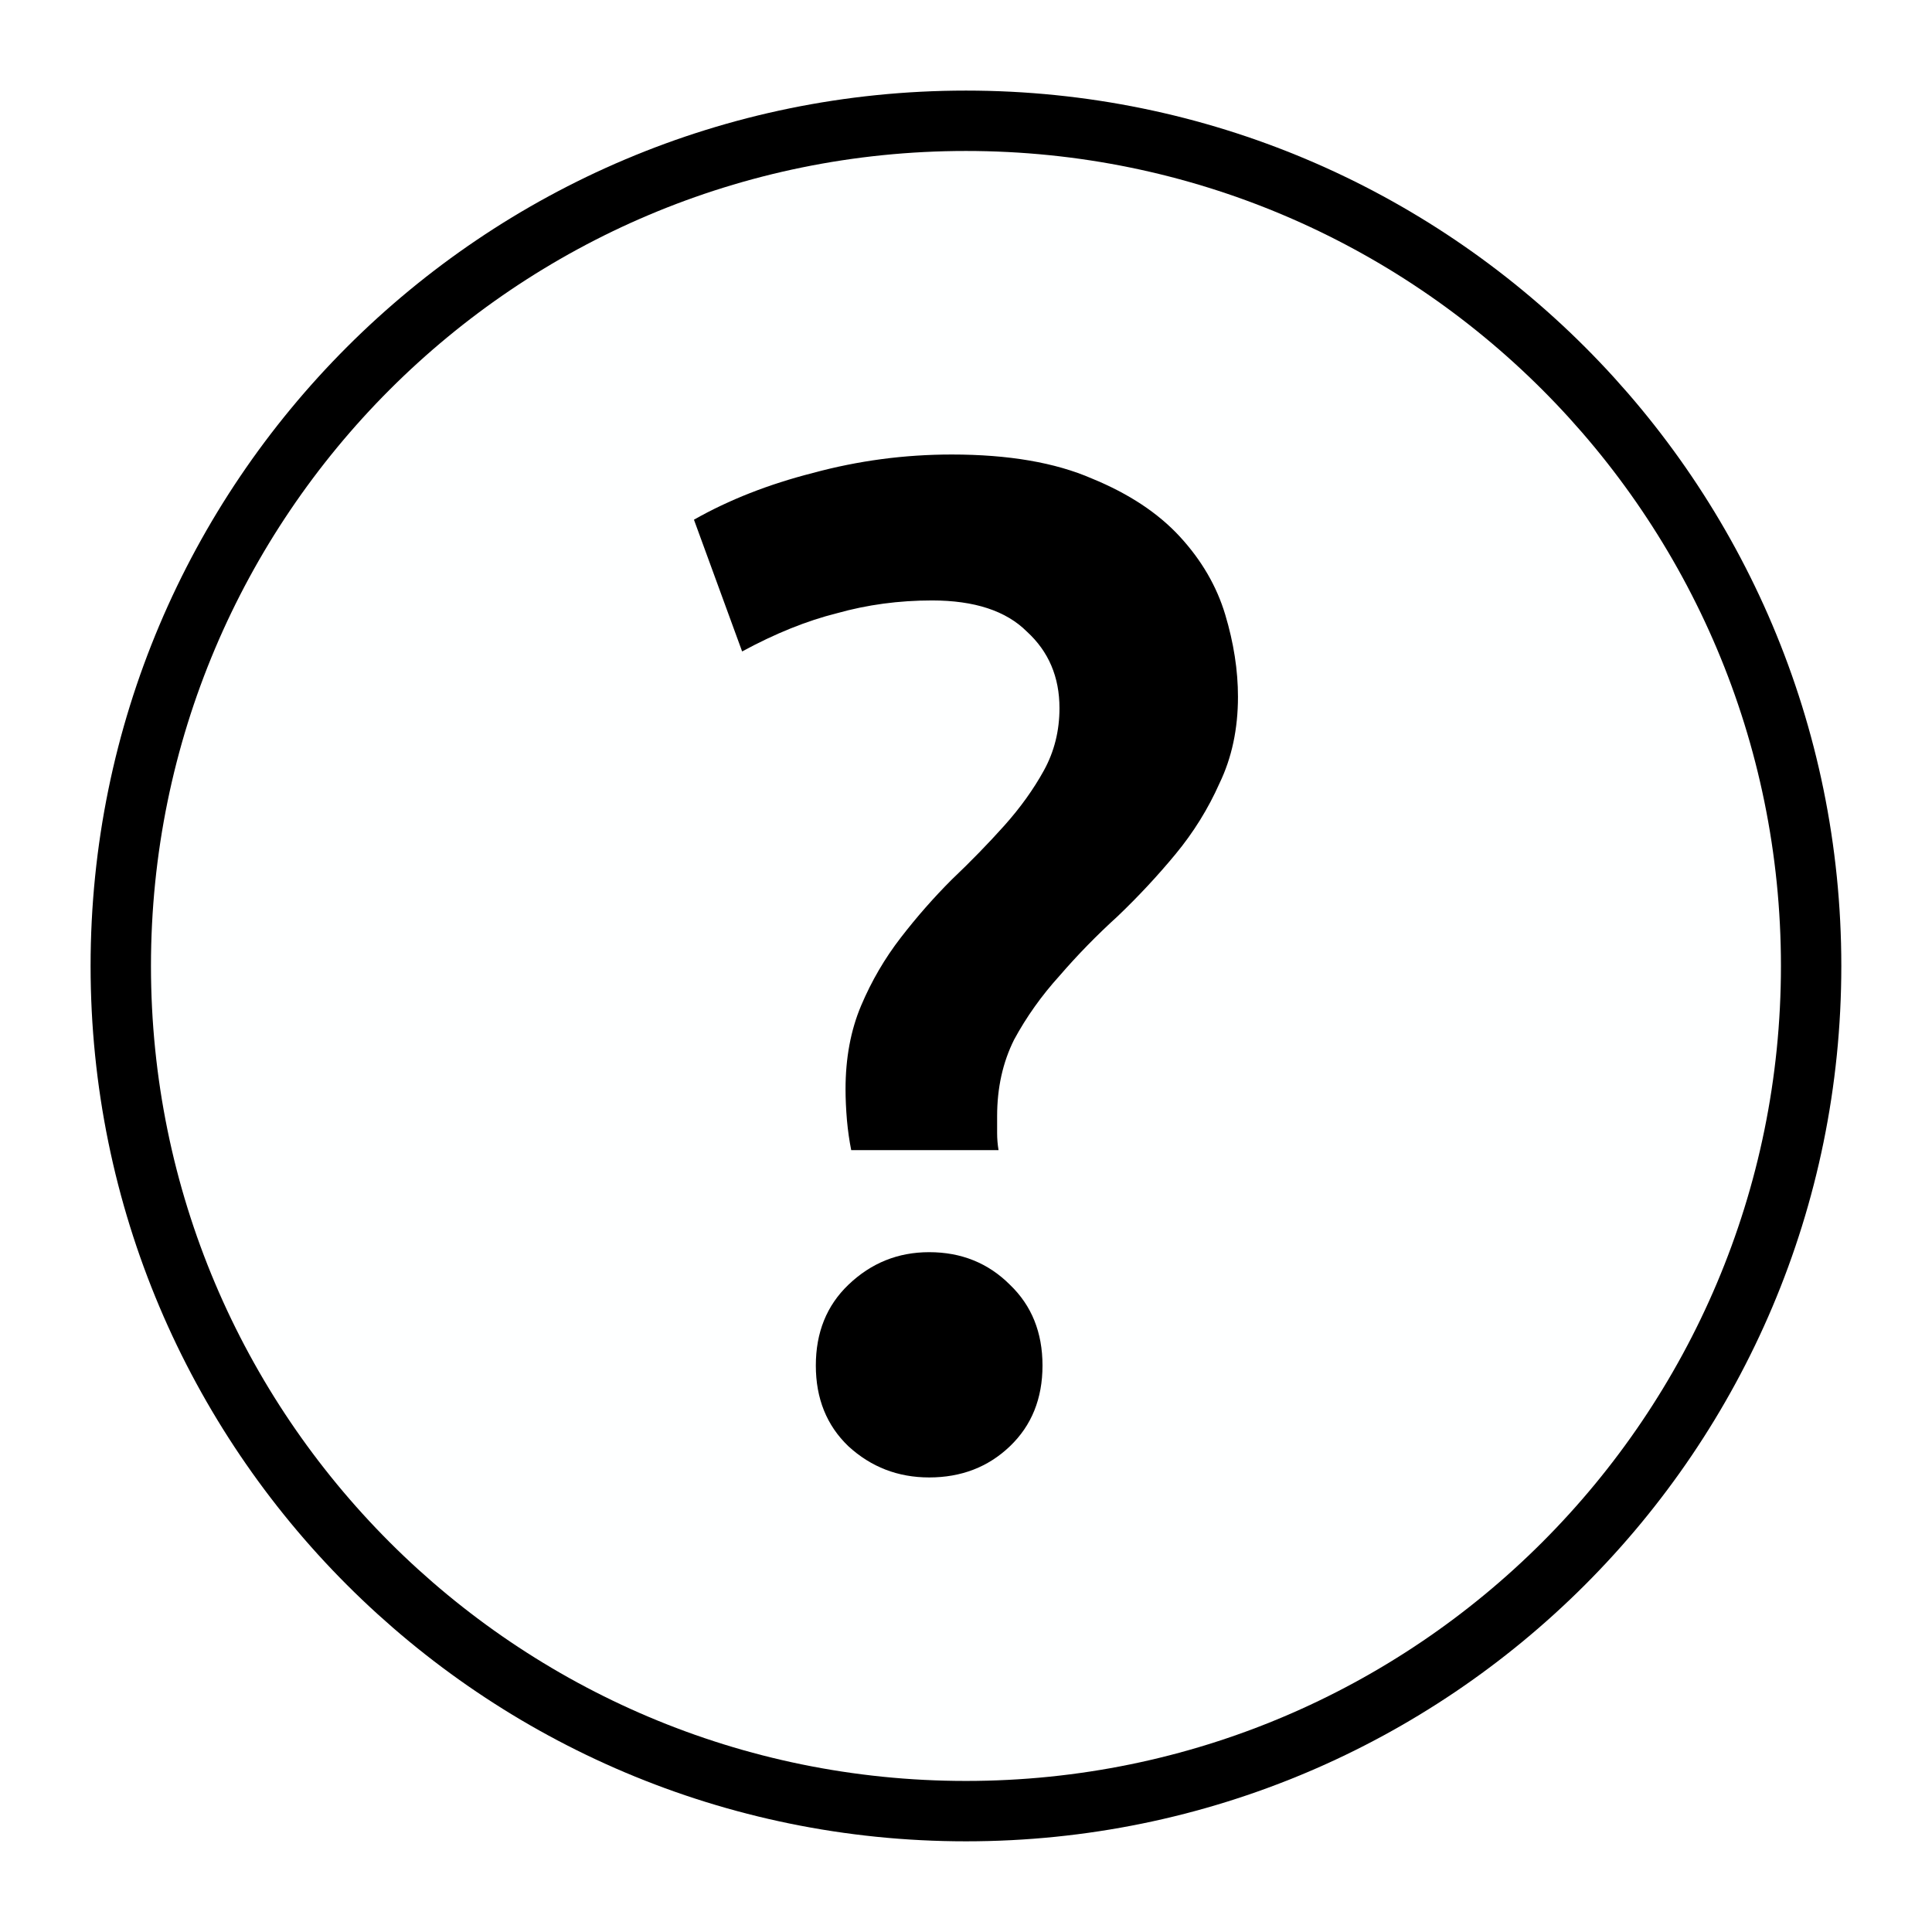
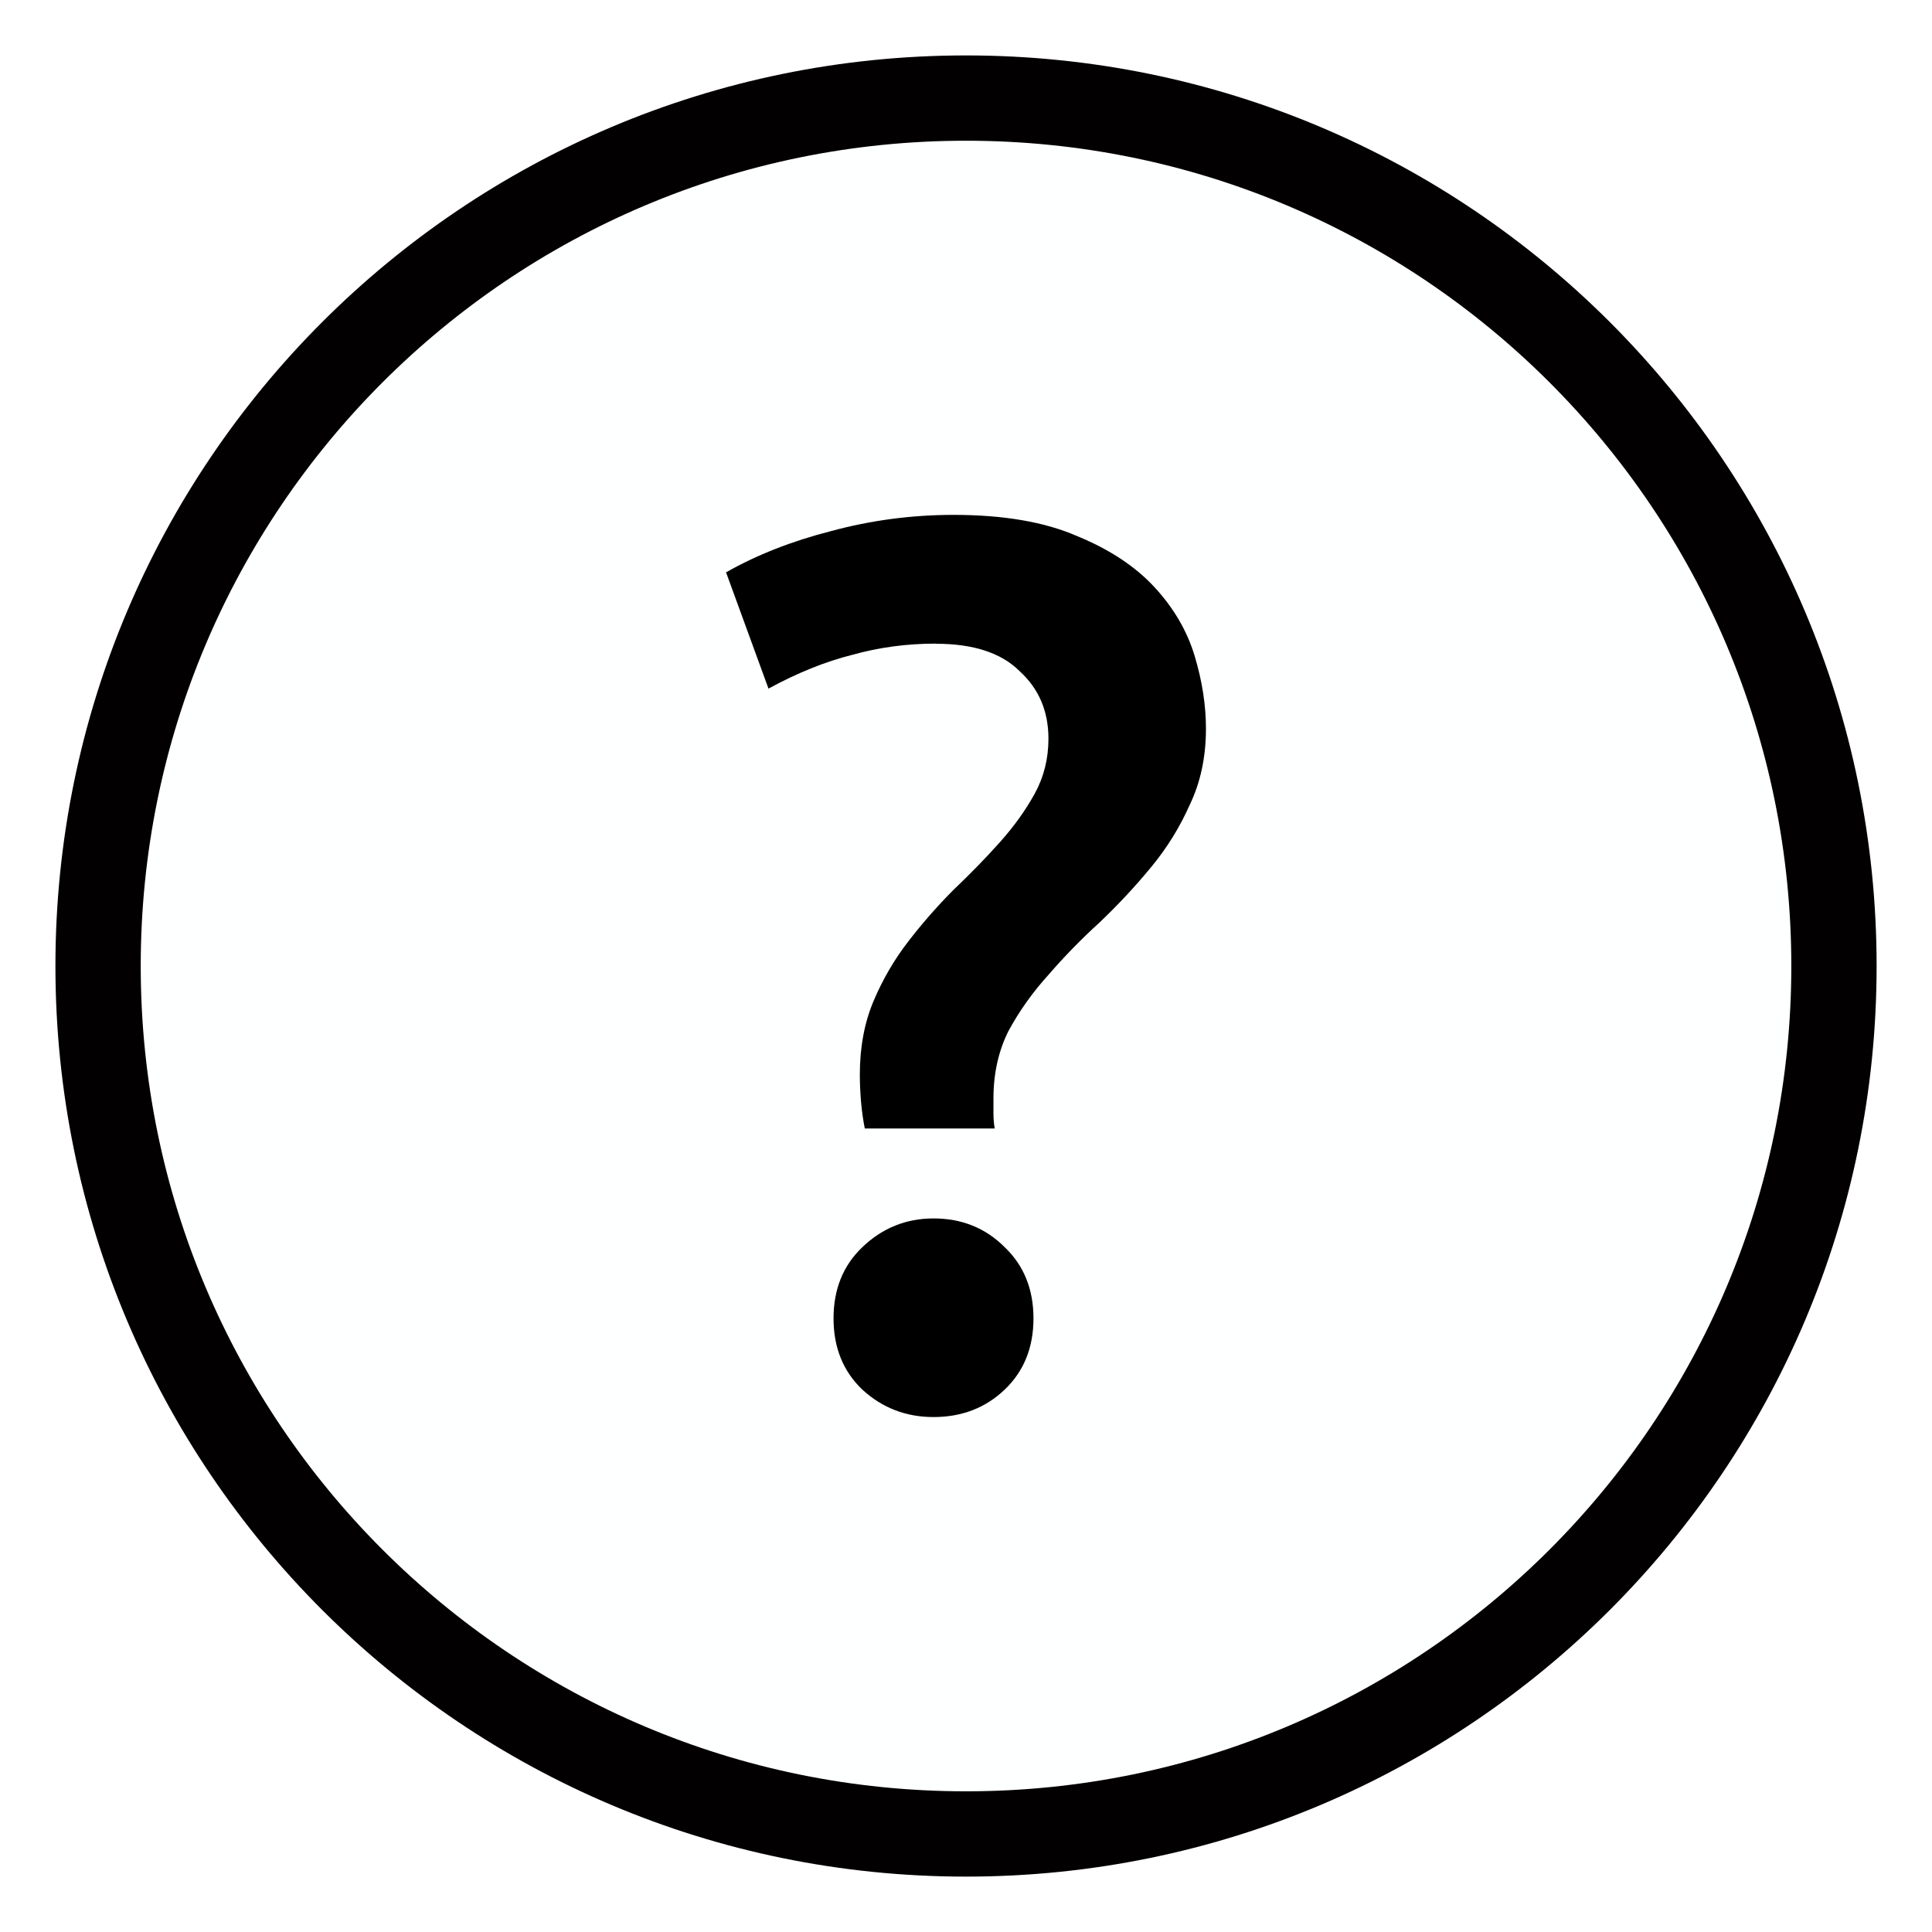
- <svg xmlns="http://www.w3.org/2000/svg" width="80" height="80" viewBox="0 0 21.167 21.167" version="1.1" id="svg5" xml:space="preserve">
+ <svg xmlns="http://www.w3.org/2000/svg" width="100" height="100" viewBox="0 0 26.458 26.458" version="1.1" id="svg5" xml:space="preserve">
  <defs id="defs2">
    <rect x="-51.774" y="-7.395" width="55.526" height="60.069" id="rect1" />
+     <linearGradient id="gradient0" gradientTransform="matrix(0,-0.02929688,0.02929688,0,44,469)" spreadMethod="pad" x2="819.2" x1="-819.2" gradientUnits="userSpaceOnUse">
+       <stop id="stop4281" stop-color="#383838" offset="0" />
+       <stop id="stop4283" stop-color="#585858" offset="1" />
+     </linearGradient>
+     <linearGradient id="gradient1" gradientTransform="matrix(0,-0.02929688,0.02929688,0,104,469)" spreadMethod="pad" x2="819.2" x1="-819.2" gradientUnits="userSpaceOnUse">
+       <stop id="stop4286" stop-color="#383838" offset="0" />
+       <stop id="stop4288" stop-color="#585858" offset="1" />
+     </linearGradient>
+     <linearGradient id="gradient2" gradientTransform="matrix(0,-0.02929688,0.02929688,0,164,469)" spreadMethod="pad" x2="819.2" x1="-819.2" gradientUnits="userSpaceOnUse">
+       <stop id="stop4291" stop-color="#383838" offset="0" />
+       <stop id="stop4293" stop-color="#585858" offset="1" />
+     </linearGradient>
+     <linearGradient id="gradient3" gradientTransform="matrix(0,-0.02929688,0.02929688,0,224,469)" spreadMethod="pad" x2="819.2" x1="-819.2" gradientUnits="userSpaceOnUse">
+       <stop id="stop4296" stop-color="#383838" offset="0" />
+       <stop id="stop4298" stop-color="#585858" offset="1" />
+     </linearGradient>
+     <linearGradient id="gradient4" gradientTransform="matrix(0,-0.02929688,0.02929688,0,284,469)" spreadMethod="pad" x2="819.2" x1="-819.2" gradientUnits="userSpaceOnUse">
+       <stop id="stop4301" stop-color="#383838" offset="0" />
+       <stop id="stop4303" stop-color="#585858" offset="1" />
+     </linearGradient>
+     <linearGradient id="gradient5" gradientTransform="matrix(0,-0.02929688,0.02929688,0,344,469)" spreadMethod="pad" x2="819.2" x1="-819.2" gradientUnits="userSpaceOnUse">
+       <stop id="stop4306" stop-color="#383838" offset="0" />
+       <stop id="stop4308" stop-color="#585858" offset="1" />
+     </linearGradient>
+     <linearGradient id="gradient6" gradientTransform="matrix(0,-0.02929688,0.02929688,0,44,409)" spreadMethod="pad" x2="819.2" x1="-819.2" gradientUnits="userSpaceOnUse">
+       <stop id="stop4311" stop-color="#383838" offset="0" />
+       <stop id="stop4313" stop-color="#585858" offset="1" />
+     </linearGradient>
+     <linearGradient id="gradient7" gradientTransform="matrix(0,-0.02929688,0.02929688,0,104,409)" spreadMethod="pad" x2="819.2" x1="-819.2" gradientUnits="userSpaceOnUse">
+       <stop id="stop4316" stop-color="#383838" offset="0" />
+       <stop id="stop4318" stop-color="#585858" offset="1" />
+     </linearGradient>
+     <linearGradient id="gradient8" gradientTransform="matrix(0,-0.02929688,0.02929688,0,164,409)" spreadMethod="pad" x2="819.2" x1="-819.2" gradientUnits="userSpaceOnUse">
+       <stop id="stop4321" stop-color="#383838" offset="0" />
+       <stop id="stop4323" stop-color="#585858" offset="1" />
+     </linearGradient>
+     <linearGradient id="gradient9" gradientTransform="matrix(0,-0.02929688,0.02929688,0,224,409)" spreadMethod="pad" x2="819.2" x1="-819.2" gradientUnits="userSpaceOnUse">
+       <stop id="stop4326" stop-color="#383838" offset="0" />
+       <stop id="stop4328" stop-color="#585858" offset="1" />
+     </linearGradient>
+     <linearGradient id="gradient10" gradientTransform="matrix(0,-0.02929688,0.02929688,0,284,409)" spreadMethod="pad" x2="819.2" x1="-819.2" gradientUnits="userSpaceOnUse">
+       <stop id="stop4331" stop-color="#383838" offset="0" />
+       <stop id="stop4333" stop-color="#585858" offset="1" />
+     </linearGradient>
+     <linearGradient id="gradient11" gradientTransform="matrix(0,-0.02929688,0.02929688,0,344,409)" spreadMethod="pad" x2="819.2" x1="-819.2" gradientUnits="userSpaceOnUse">
+       <stop id="stop4336" stop-color="#383838" offset="0" />
+       <stop id="stop4338" stop-color="#585858" offset="1" />
+     </linearGradient>
+     <linearGradient id="gradient12" gradientTransform="matrix(0,-0.02929688,0.02929688,0,44,349)" spreadMethod="pad" x2="819.2" x1="-819.2" gradientUnits="userSpaceOnUse">
+       <stop id="stop4341" stop-color="#383838" offset="0" />
+       <stop id="stop4343" stop-color="#585858" offset="1" />
+     </linearGradient>
+     <linearGradient id="gradient13" gradientTransform="matrix(0,-0.02929688,0.02929688,0,104,349)" spreadMethod="pad" x2="819.2" x1="-819.2" gradientUnits="userSpaceOnUse">
+       <stop id="stop4346" stop-color="#383838" offset="0" />
+       <stop id="stop4348" stop-color="#585858" offset="1" />
+     </linearGradient>
+     <linearGradient id="gradient14" gradientTransform="matrix(0,-0.02929688,0.02929688,0,164,349)" spreadMethod="pad" x2="819.2" x1="-819.2" gradientUnits="userSpaceOnUse">
+       <stop id="stop4351" stop-color="#383838" offset="0" />
+       <stop id="stop4353" stop-color="#585858" offset="1" />
+     </linearGradient>
+     <linearGradient id="gradient15" gradientTransform="matrix(0,-0.02929688,0.02929688,0,224,349)" spreadMethod="pad" x2="819.2" x1="-819.2" gradientUnits="userSpaceOnUse">
+       <stop id="stop4356" stop-color="#383838" offset="0" />
+       <stop id="stop4358" stop-color="#585858" offset="1" />
+     </linearGradient>
+     <linearGradient id="gradient16" gradientTransform="matrix(0,-0.02929688,0.02929688,0,284,349)" spreadMethod="pad" x2="819.2" x1="-819.2" gradientUnits="userSpaceOnUse">
+       <stop id="stop4361" stop-color="#383838" offset="0" />
+       <stop id="stop4363" stop-color="#585858" offset="1" />
+     </linearGradient>
+     <linearGradient id="gradient17" gradientTransform="matrix(0,-0.02929688,0.02929688,0,344,349)" spreadMethod="pad" x2="819.2" x1="-819.2" gradientUnits="userSpaceOnUse">
+       <stop id="stop4366" stop-color="#383838" offset="0" />
+       <stop id="stop4368" stop-color="#585858" offset="1" />
+     </linearGradient>
+     <linearGradient id="gradient18" gradientTransform="matrix(0,-0.02935791,0.02929688,0,314,559)" spreadMethod="pad" x2="819.2" x1="-819.2" gradientUnits="userSpaceOnUse">
+       <stop id="stop4371" stop-color="#383838" offset="0" />
+       <stop id="stop4373" stop-color="#585858" offset="1" />
+     </linearGradient>
+     <linearGradient id="gradient19" gradientTransform="matrix(0,-0.02935791,0.02929688,0,194,559)" spreadMethod="pad" x2="819.2" x1="-819.2" gradientUnits="userSpaceOnUse">
+       <stop id="stop4376" stop-color="#383838" offset="0" />
+       <stop id="stop4378" stop-color="#585858" offset="1" />
+     </linearGradient>
+     <linearGradient id="gradient20" gradientTransform="matrix(0,-0.04882812,0.04882812,0,700,455)" spreadMethod="pad" x2="819.2" x1="-819.2" gradientUnits="userSpaceOnUse">
+       <stop id="stop4381" stop-color="#383838" offset="0" />
+       <stop id="stop4383" stop-color="#585858" offset="1" />
+     </linearGradient>
+     <linearGradient id="gradient21" gradientTransform="matrix(0,-0.04882812,0.04882812,0,610,470)" spreadMethod="pad" x2="819.2" x1="-819.2" gradientUnits="userSpaceOnUse">
+       <stop id="stop4386" stop-color="#383838" offset="0" />
+       <stop id="stop4388" stop-color="#585858" offset="1" />
+     </linearGradient>
+     <linearGradient id="gradient22" gradientTransform="matrix(0,-0.04882812,0.04882812,0,520,470)" spreadMethod="pad" x2="819.2" x1="-819.2" gradientUnits="userSpaceOnUse">
+       <stop id="stop4391" stop-color="#383838" offset="0" />
+       <stop id="stop4393" stop-color="#585858" offset="1" />
+     </linearGradient>
+     <linearGradient id="gradient23" gradientTransform="matrix(0,-0.04882812,0.04882812,0,42.5,42.5)" spreadMethod="pad" x2="819.2" x1="-819.2" gradientUnits="userSpaceOnUse">
+       <stop id="stop4396" stop-color="#383838" offset="0" />
+       <stop id="stop4398" stop-color="#585858" offset="1" />
+     </linearGradient>
+     <linearGradient id="gradient24" gradientTransform="matrix(0,-0.04882812,0.04882812,0,880,365)" spreadMethod="pad" x2="819.2" x1="-819.2" gradientUnits="userSpaceOnUse">
+       <stop id="stop4401" stop-color="#383838" offset="0" />
+       <stop id="stop4403" stop-color="#585858" offset="1" />
+     </linearGradient>
+     <linearGradient id="gradient25" gradientTransform="matrix(0,-0.04882812,0.04882812,0,790,365)" spreadMethod="pad" x2="819.2" x1="-819.2" gradientUnits="userSpaceOnUse">
+       <stop id="stop4406" stop-color="#383838" offset="0" />
+       <stop id="stop4408" stop-color="#585858" offset="1" />
+     </linearGradient>
+     <linearGradient id="gradient26" gradientTransform="matrix(0,-0.04882812,0.04882812,0,700,365)" spreadMethod="pad" x2="819.2" x1="-819.2" gradientUnits="userSpaceOnUse">
+       <stop id="stop4411" stop-color="#383838" offset="0" />
+       <stop id="stop4413" stop-color="#585858" offset="1" />
+     </linearGradient>
+     <linearGradient id="gradient27" gradientTransform="matrix(0,-0.04882812,0.04882812,0,610,365)" spreadMethod="pad" x2="819.2" x1="-819.2" gradientUnits="userSpaceOnUse">
+       <stop id="stop4416" stop-color="#383838" offset="0" />
+       <stop id="stop4418" stop-color="#585858" offset="1" />
+     </linearGradient>
+     <linearGradient id="gradient28" gradientTransform="matrix(0,-0.04882812,0.04882812,0,520,365)" spreadMethod="pad" x2="819.2" x1="-819.2" gradientUnits="userSpaceOnUse">
+       <stop id="stop4421" stop-color="#383838" offset="0" />
+       <stop id="stop4423" stop-color="#585858" offset="1" />
+     </linearGradient>
+     <linearGradient id="gradient29" gradientTransform="matrix(0,-0.04882812,0.04882812,0,430,365)" spreadMethod="pad" x2="819.2" x1="-819.2" gradientUnits="userSpaceOnUse">
+       <stop id="stop4426" stop-color="#383838" offset="0" />
+       <stop id="stop4428" stop-color="#585858" offset="1" />
+     </linearGradient>
+     <linearGradient id="gradient30" gradientTransform="matrix(0,-0.09765625,0.09765625,0,279.95,225)" spreadMethod="pad" x2="819.2" x1="-819.2" gradientUnits="userSpaceOnUse">
+       <stop id="stop4431" stop-color="#383838" offset="0" />
+       <stop id="stop4433" stop-color="#585858" offset="1" />
+     </linearGradient>
+     <linearGradient id="gradient31" gradientTransform="matrix(0.04142761,-0.04142761,0.04142761,0.04142761,279.95,55)" spreadMethod="pad" x2="819.2" x1="-819.2" gradientUnits="userSpaceOnUse">
+       <stop id="stop4436" stop-color="#383838" offset="0" />
+       <stop id="stop4438" stop-color="#585858" offset="1" />
+     </linearGradient>
+     <linearGradient id="gradient32" gradientTransform="matrix(0,-0.05493164,0.05493164,0,279.95,55)" spreadMethod="pad" x2="819.2" x1="-819.2" gradientUnits="userSpaceOnUse">
+       <stop id="stop4441" stop-color="#434343" offset="0.004" />
+       <stop id="stop4443" stop-color="#2C2C2C" offset="1" />
+     </linearGradient>
+     <linearGradient id="gradient33" gradientTransform="matrix(0,-0.09762573,0.09762573,0,459.95,224.95)" spreadMethod="pad" x2="819.2" x1="-819.2" gradientUnits="userSpaceOnUse">
+       <stop id="stop4446" stop-color="#383838" offset="0" />
+       <stop id="stop4448" stop-color="#585858" offset="1" />
+     </linearGradient>
+     <linearGradient id="gradient34" gradientTransform="matrix(0,-0.02935791,0.02929688,0,74,559)" spreadMethod="pad" x2="819.2" x1="-819.2" gradientUnits="userSpaceOnUse">
+       <stop id="stop4451" stop-color="#383838" offset="0" />
+       <stop id="stop4453" stop-color="#585858" offset="1" />
+     </linearGradient>
+     <linearGradient id="gradient35" gradientTransform="matrix(0,-0.09765625,0.09765625,0,840,225)" spreadMethod="pad" x2="819.2" x1="-819.2" gradientUnits="userSpaceOnUse">
+       <stop id="stop4456" stop-color="#383838" offset="0" />
+       <stop id="stop4458" stop-color="#585858" offset="1" />
+     </linearGradient>
+     <linearGradient id="gradient36" gradientTransform="matrix(0.05392456,-0.05392456,0.05392456,0.05392456,839.45,55.45)" spreadMethod="pad" x2="819.2" x1="-819.2" gradientUnits="userSpaceOnUse">
+       <stop id="stop4461" stop-color="#383838" offset="0" />
+       <stop id="stop4463" stop-color="#585858" offset="1" />
+     </linearGradient>
+     <linearGradient id="gradient37" gradientTransform="matrix(0,-0.07260132,0.07260132,0,839.4,55.5)" spreadMethod="pad" x2="819.2" x1="-819.2" gradientUnits="userSpaceOnUse">
+       <stop id="stop4466" stop-color="#434343" offset="0.004" />
+       <stop id="stop4468" stop-color="#2C2C2C" offset="1" />
+     </linearGradient>
+     <linearGradient id="gradient38" gradientTransform="matrix(0,-0.04608154,0.04608154,0,650.5,102.75)" spreadMethod="pad" x2="819.2" x1="-819.2" gradientUnits="userSpaceOnUse">
+       <stop id="stop4471" stop-color="#383838" offset="0" />
+       <stop id="stop4473" stop-color="#585858" offset="1" />
+     </linearGradient>
+     <linearGradient id="gradient39" gradientTransform="matrix(0,-0.0378418,0.03723145,0,692.7,185.5)" spreadMethod="pad" x2="819.2" x1="-819.2" gradientUnits="userSpaceOnUse">
+       <stop id="stop4476" stop-color="#383838" offset="0" />
+       <stop id="stop4478" stop-color="#585858" offset="1" />
+     </linearGradient>
+     <linearGradient id="gradient40" gradientTransform="matrix(0,-0.0447998,0.04544067,0,650.5,267.7)" spreadMethod="pad" x2="819.2" x1="-819.2" gradientUnits="userSpaceOnUse">
+       <stop id="stop4481" stop-color="#383838" offset="0" />
+       <stop id="stop4483" stop-color="#585858" offset="1" />
+     </linearGradient>
+     <linearGradient id="gradient41" gradientTransform="matrix(0,-0.03723145,0.03723145,0,607.75,185.5)" spreadMethod="pad" x2="819.2" x1="-819.2" gradientUnits="userSpaceOnUse">
+       <stop id="stop4486" stop-color="#383838" offset="0" />
+       <stop id="stop4488" stop-color="#585858" offset="1" />
+     </linearGradient>
+     <linearGradient id="gradient42" gradientTransform="matrix(0,-0.09765625,0.09765625,0,100,225)" spreadMethod="pad" x2="819.2" x1="-819.2" gradientUnits="userSpaceOnUse">
+       <stop id="stop4491" stop-color="#383838" offset="0" />
+       <stop id="stop4493" stop-color="#585858" offset="1" />
+     </linearGradient>
+     <linearGradient id="gradient43" gradientTransform="matrix(0,-0.05267334,0.05264282,0,100.05,70.05)" spreadMethod="pad" x2="819.2" x1="-819.2" gradientUnits="userSpaceOnUse">
+       <stop id="stop4496" stop-color="#434343" offset="0.004" />
+       <stop id="stop4498" stop-color="#2C2C2C" offset="1" />
+     </linearGradient>
+     <linearGradient id="gradient44" gradientTransform="matrix(0.04142761,-0.04142761,0.04142761,0.04142761,100.1,70.15)" spreadMethod="pad" x2="819.2" x1="-819.2" gradientUnits="userSpaceOnUse">
+       <stop id="stop4501" stop-color="#383838" offset="0" />
+       <stop id="stop4503" stop-color="#585858" offset="1" />
+     </linearGradient>
+     <linearGradient id="gradient45" gradientTransform="matrix(0,-0.04882812,0.04882812,0,880,455)" spreadMethod="pad" x2="819.2" x1="-819.2" gradientUnits="userSpaceOnUse">
+       <stop id="stop4506" stop-color="#383838" offset="0" />
+       <stop id="stop4508" stop-color="#585858" offset="1" />
+     </linearGradient>
+     <linearGradient id="gradient46" gradientTransform="matrix(0,-0.04882812,0.04882812,0,790,455)" spreadMethod="pad" x2="819.2" x1="-819.2" gradientUnits="userSpaceOnUse">
+       <stop id="stop4511" stop-color="#383838" offset="0" />
+       <stop id="stop4513" stop-color="#585858" offset="1" />
+     </linearGradient>
+     <linearGradient id="gradient47" gradientTransform="matrix(0,-0.04882812,0.04882812,0,700,545)" spreadMethod="pad" x2="819.2" x1="-819.2" gradientUnits="userSpaceOnUse">
+       <stop id="stop4516" stop-color="#383838" offset="0" />
+       <stop id="stop4518" stop-color="#585858" offset="1" />
+     </linearGradient>
+     <linearGradient id="gradient48" gradientTransform="matrix(0,-0.04882812,0.04882812,0,610,545)" spreadMethod="pad" x2="819.2" x1="-819.2" gradientUnits="userSpaceOnUse">
+       <stop id="stop4521" stop-color="#383838" offset="0" />
+       <stop id="stop4523" stop-color="#585858" offset="1" />
+     </linearGradient>
+     <linearGradient id="gradient49" gradientTransform="matrix(0,-0.04882812,0.04882812,0,520,545)" spreadMethod="pad" x2="819.2" x1="-819.2" gradientUnits="userSpaceOnUse">
+       <stop id="stop4526" stop-color="#383838" offset="0" />
+       <stop id="stop4528" stop-color="#585858" offset="1" />
+     </linearGradient>
+     <linearGradient id="gradient50" gradientTransform="matrix(0,-0.04882812,0.04882812,0,880,545)" spreadMethod="pad" x2="819.2" x1="-819.2" gradientUnits="userSpaceOnUse">
+       <stop id="stop4531" stop-color="#383838" offset="0" />
+       <stop id="stop4533" stop-color="#585858" offset="1" />
+     </linearGradient>
+     <linearGradient id="gradient51" gradientTransform="matrix(0,-0.04882812,0.04882812,0,790,545)" spreadMethod="pad" x2="819.2" x1="-819.2" gradientUnits="userSpaceOnUse">
+       <stop id="stop4536" stop-color="#383838" offset="0" />
+       <stop id="stop4538" stop-color="#585858" offset="1" />
+     </linearGradient>
+     <linearGradient id="gradient52" gradientTransform="matrix(0,-0.04882812,0.04882812,0,430,545)" spreadMethod="pad" x2="819.2" x1="-819.2" gradientUnits="userSpaceOnUse">
+       <stop id="stop4541" stop-color="#383838" offset="0" />
+       <stop id="stop4543" stop-color="#585858" offset="1" />
+     </linearGradient>
+     <linearGradient y1="262.286" id="gradient23-0" gradientTransform="matrix(0,-0.04882812,0.04882812,0,42.5,42.5)" spreadMethod="pad" x2="819.2" x1="520.134" gradientUnits="userSpaceOnUse">
+       <stop id="stop4396-9" stop-color="#383838" offset="0" />
+       <stop id="stop4398-3" stop-color="#585858" offset="1" />
+     </linearGradient>
+     <linearGradient y1="5.581" id="gradient22-8" gradientTransform="matrix(0,-0.04882812,0.04882812,0,520,470)" spreadMethod="pad" x2="819.2" x1="40.206" gradientUnits="userSpaceOnUse">
+       <stop id="stop4391-7" stop-color="#383838" offset="0" />
+       <stop id="stop4393-9" stop-color="#585858" offset="1" />
+     </linearGradient>
+     <linearGradient id="gradient22-6" gradientTransform="matrix(0,-0.04882812,0.04882812,0,42.5,42.5)" spreadMethod="pad" x2="819.2" x1="-819.2" gradientUnits="userSpaceOnUse">
+       <stop id="stop4391-75" stop-color="#383838" offset="0" />
+       <stop id="stop4393-3" stop-color="#585858" offset="1" />
+     </linearGradient>
+     <linearGradient y1="262.286" id="gradient23-0-5" gradientTransform="matrix(0,-0.04882812,0.04882812,0,42.5,42.5)" spreadMethod="pad" x2="819.2" x1="520.134" gradientUnits="userSpaceOnUse">
+       <stop id="stop4396-9-6" stop-color="#383838" offset="0" />
+       <stop id="stop4398-3-2" stop-color="#585858" offset="1" />
+     </linearGradient>
+     <linearGradient gradientUnits="userSpaceOnUse" x1="-819.2" x2="819.2" spreadMethod="pad" gradientTransform="matrix(0,-0.02929688,0.02929688,0,44,469)" id="gradient0-5">
+       <stop offset="0" stop-color="#383838" id="stop4281-3" />
+       <stop offset="1" stop-color="#585858" id="stop4283-5" />
+     </linearGradient>
+     <linearGradient gradientUnits="userSpaceOnUse" x1="-819.2" x2="819.2" spreadMethod="pad" gradientTransform="matrix(0,-0.02929688,0.02929688,0,104,469)" id="gradient1-6">
+       <stop offset="0" stop-color="#383838" id="stop4286-2" />
+       <stop offset="1" stop-color="#585858" id="stop4288-9" />
+     </linearGradient>
+     <linearGradient gradientUnits="userSpaceOnUse" x1="-819.2" x2="819.2" spreadMethod="pad" gradientTransform="matrix(0,-0.02929688,0.02929688,0,164,469)" id="gradient2-1">
+       <stop offset="0" stop-color="#383838" id="stop4291-2" />
+       <stop offset="1" stop-color="#585858" id="stop4293-7" />
+     </linearGradient>
+     <linearGradient gradientUnits="userSpaceOnUse" x1="-819.2" x2="819.2" spreadMethod="pad" gradientTransform="matrix(0,-0.02929688,0.02929688,0,224,469)" id="gradient3-0">
+       <stop offset="0" stop-color="#383838" id="stop4296-9" />
+       <stop offset="1" stop-color="#585858" id="stop4298-3" />
+     </linearGradient>
+     <linearGradient gradientUnits="userSpaceOnUse" x1="-819.2" x2="819.2" spreadMethod="pad" gradientTransform="matrix(0,-0.02929688,0.02929688,0,284,469)" id="gradient4-6">
+       <stop offset="0" stop-color="#383838" id="stop4301-0" />
+       <stop offset="1" stop-color="#585858" id="stop4303-6" />
+     </linearGradient>
+     <linearGradient gradientUnits="userSpaceOnUse" x1="-819.2" x2="819.2" spreadMethod="pad" gradientTransform="matrix(0,-0.02929688,0.02929688,0,344,469)" id="gradient5-2">
+       <stop offset="0" stop-color="#383838" id="stop4306-6" />
+       <stop offset="1" stop-color="#585858" id="stop4308-1" />
+     </linearGradient>
+     <linearGradient gradientUnits="userSpaceOnUse" x1="-819.2" x2="819.2" spreadMethod="pad" gradientTransform="matrix(0,-0.02929688,0.02929688,0,44,409)" id="gradient6-8">
+       <stop offset="0" stop-color="#383838" id="stop4311-7" />
+       <stop offset="1" stop-color="#585858" id="stop4313-9" />
+     </linearGradient>
+     <linearGradient gradientUnits="userSpaceOnUse" x1="-819.2" x2="819.2" spreadMethod="pad" gradientTransform="matrix(0,-0.02929688,0.02929688,0,104,409)" id="gradient7-2">
+       <stop offset="0" stop-color="#383838" id="stop4316-0" />
+       <stop offset="1" stop-color="#585858" id="stop4318-2" />
+     </linearGradient>
+     <linearGradient gradientUnits="userSpaceOnUse" x1="-819.2" x2="819.2" spreadMethod="pad" gradientTransform="matrix(0,-0.02929688,0.02929688,0,164,409)" id="gradient8-3">
+       <stop offset="0" stop-color="#383838" id="stop4321-7" />
+       <stop offset="1" stop-color="#585858" id="stop4323-5" />
+     </linearGradient>
+     <linearGradient gradientUnits="userSpaceOnUse" x1="-819.2" x2="819.2" spreadMethod="pad" gradientTransform="matrix(0,-0.02929688,0.02929688,0,224,409)" id="gradient9-9">
+       <stop offset="0" stop-color="#383838" id="stop4326-2" />
+       <stop offset="1" stop-color="#585858" id="stop4328-2" />
+     </linearGradient>
+     <linearGradient gradientUnits="userSpaceOnUse" x1="-819.2" x2="819.2" spreadMethod="pad" gradientTransform="matrix(0,-0.02929688,0.02929688,0,284,409)" id="gradient10-8">
+       <stop offset="0" stop-color="#383838" id="stop4331-9" />
+       <stop offset="1" stop-color="#585858" id="stop4333-7" />
+     </linearGradient>
+     <linearGradient gradientUnits="userSpaceOnUse" x1="-819.2" x2="819.2" spreadMethod="pad" gradientTransform="matrix(0,-0.02929688,0.02929688,0,344,409)" id="gradient11-3">
+       <stop offset="0" stop-color="#383838" id="stop4336-6" />
+       <stop offset="1" stop-color="#585858" id="stop4338-1" />
+     </linearGradient>
+     <linearGradient gradientUnits="userSpaceOnUse" x1="-819.2" x2="819.2" spreadMethod="pad" gradientTransform="matrix(0,-0.02929688,0.02929688,0,44,349)" id="gradient12-2">
+       <stop offset="0" stop-color="#383838" id="stop4341-9" />
+       <stop offset="1" stop-color="#585858" id="stop4343-3" />
+     </linearGradient>
+     <linearGradient gradientUnits="userSpaceOnUse" x1="-819.2" x2="819.2" spreadMethod="pad" gradientTransform="matrix(0,-0.02929688,0.02929688,0,104,349)" id="gradient13-1">
+       <stop offset="0" stop-color="#383838" id="stop4346-9" />
+       <stop offset="1" stop-color="#585858" id="stop4348-4" />
+     </linearGradient>
+     <linearGradient gradientUnits="userSpaceOnUse" x1="-819.2" x2="819.2" spreadMethod="pad" gradientTransform="matrix(0,-0.02929688,0.02929688,0,164,349)" id="gradient14-7">
+       <stop offset="0" stop-color="#383838" id="stop4351-8" />
+       <stop offset="1" stop-color="#585858" id="stop4353-4" />
+     </linearGradient>
+     <linearGradient gradientUnits="userSpaceOnUse" x1="-819.2" x2="819.2" spreadMethod="pad" gradientTransform="matrix(0,-0.02929688,0.02929688,0,224,349)" id="gradient15-5">
+       <stop offset="0" stop-color="#383838" id="stop4356-0" />
+       <stop offset="1" stop-color="#585858" id="stop4358-3" />
+     </linearGradient>
+     <linearGradient gradientUnits="userSpaceOnUse" x1="-819.2" x2="819.2" spreadMethod="pad" gradientTransform="matrix(0,-0.02929688,0.02929688,0,284,349)" id="gradient16-6">
+       <stop offset="0" stop-color="#383838" id="stop4361-1" />
+       <stop offset="1" stop-color="#585858" id="stop4363-0" />
+     </linearGradient>
+     <linearGradient gradientUnits="userSpaceOnUse" x1="-819.2" x2="819.2" spreadMethod="pad" gradientTransform="matrix(0,-0.02929688,0.02929688,0,344,349)" id="gradient17-6">
+       <stop offset="0" stop-color="#383838" id="stop4366-3" />
+       <stop offset="1" stop-color="#585858" id="stop4368-2" />
+     </linearGradient>
+     <linearGradient gradientUnits="userSpaceOnUse" x1="-819.2" x2="819.2" spreadMethod="pad" gradientTransform="matrix(0,-0.02935791,0.02929688,0,314,559)" id="gradient18-0">
+       <stop offset="0" stop-color="#383838" id="stop4371-6" />
+       <stop offset="1" stop-color="#585858" id="stop4373-1" />
+     </linearGradient>
+     <linearGradient gradientUnits="userSpaceOnUse" x1="-819.2" x2="819.2" spreadMethod="pad" gradientTransform="matrix(0,-0.02935791,0.02929688,0,194,559)" id="gradient19-5">
+       <stop offset="0" stop-color="#383838" id="stop4376-5" />
+       <stop offset="1" stop-color="#585858" id="stop4378-4" />
+     </linearGradient>
+     <linearGradient gradientUnits="userSpaceOnUse" x1="-819.2" x2="819.2" spreadMethod="pad" gradientTransform="matrix(0,-0.04882812,0.04882812,0,700,455)" id="gradient20-7">
+       <stop offset="0" stop-color="#383838" id="stop4381-6" />
+       <stop offset="1" stop-color="#585858" id="stop4383-5" />
+     </linearGradient>
+     <linearGradient gradientUnits="userSpaceOnUse" x1="-819.2" x2="819.2" spreadMethod="pad" gradientTransform="matrix(0,-0.04882812,0.04882812,0,610,470)" id="gradient21-6">
+       <stop offset="0" stop-color="#383838" id="stop4386-9" />
+       <stop offset="1" stop-color="#585858" id="stop4388-3" />
+     </linearGradient>
+     <linearGradient gradientUnits="userSpaceOnUse" x1="-819.2" x2="819.2" spreadMethod="pad" gradientTransform="matrix(0,-0.04882812,0.04882812,0,520,470)" id="gradient22-7">
+       <stop offset="0" stop-color="#383838" id="stop4391-4" />
+       <stop offset="1" stop-color="#585858" id="stop4393-5" />
+     </linearGradient>
+     <linearGradient gradientUnits="userSpaceOnUse" x1="-819.2" x2="819.2" spreadMethod="pad" gradientTransform="matrix(0,-0.04882812,0.04882812,0,42.5,42.5)" id="gradient23-2">
+       <stop offset="0" stop-color="#383838" id="stop4396-5" />
+       <stop offset="1" stop-color="#585858" id="stop4398-4" />
+     </linearGradient>
+     <linearGradient gradientUnits="userSpaceOnUse" x1="-819.2" x2="819.2" spreadMethod="pad" gradientTransform="matrix(0,-0.04882812,0.04882812,0,880,365)" id="gradient24-7">
+       <stop offset="0" stop-color="#383838" id="stop4401-4" />
+       <stop offset="1" stop-color="#585858" id="stop4403-4" />
+     </linearGradient>
+     <linearGradient gradientUnits="userSpaceOnUse" x1="-819.2" x2="819.2" spreadMethod="pad" gradientTransform="matrix(0,-0.04882812,0.04882812,0,790,365)" id="gradient25-3">
+       <stop offset="0" stop-color="#383838" id="stop4406-0" />
+       <stop offset="1" stop-color="#585858" id="stop4408-7" />
+     </linearGradient>
+     <linearGradient gradientUnits="userSpaceOnUse" x1="-819.2" x2="819.2" spreadMethod="pad" gradientTransform="matrix(0,-0.04882812,0.04882812,0,700,365)" id="gradient26-8">
+       <stop offset="0" stop-color="#383838" id="stop4411-6" />
+       <stop offset="1" stop-color="#585858" id="stop4413-8" />
+     </linearGradient>
+     <linearGradient gradientUnits="userSpaceOnUse" x1="-819.2" x2="819.2" spreadMethod="pad" gradientTransform="matrix(0,-0.04882812,0.04882812,0,610,365)" id="gradient27-8">
+       <stop offset="0" stop-color="#383838" id="stop4416-4" />
+       <stop offset="1" stop-color="#585858" id="stop4418-3" />
+     </linearGradient>
+     <linearGradient gradientUnits="userSpaceOnUse" x1="-819.2" x2="819.2" spreadMethod="pad" gradientTransform="matrix(0,-0.04882812,0.04882812,0,520,365)" id="gradient28-1">
+       <stop offset="0" stop-color="#383838" id="stop4421-4" />
+       <stop offset="1" stop-color="#585858" id="stop4423-9" />
+     </linearGradient>
+     <linearGradient gradientUnits="userSpaceOnUse" x1="-819.2" x2="819.2" spreadMethod="pad" gradientTransform="matrix(0,-0.04882812,0.04882812,0,430,365)" id="gradient29-2">
+       <stop offset="0" stop-color="#383838" id="stop4426-0" />
+       <stop offset="1" stop-color="#585858" id="stop4428-6" />
+     </linearGradient>
+     <linearGradient gradientUnits="userSpaceOnUse" x1="-819.2" x2="819.2" spreadMethod="pad" gradientTransform="matrix(0,-0.09765625,0.09765625,0,279.95,225)" id="gradient30-8">
+       <stop offset="0" stop-color="#383838" id="stop4431-9" />
+       <stop offset="1" stop-color="#585858" id="stop4433-2" />
+     </linearGradient>
+     <linearGradient gradientUnits="userSpaceOnUse" x1="-819.2" x2="819.2" spreadMethod="pad" gradientTransform="matrix(0.04142761,-0.04142761,0.04142761,0.04142761,279.95,55)" id="gradient31-6">
+       <stop offset="0" stop-color="#383838" id="stop4436-6" />
+       <stop offset="1" stop-color="#585858" id="stop4438-4" />
+     </linearGradient>
+     <linearGradient gradientUnits="userSpaceOnUse" x1="-819.2" x2="819.2" spreadMethod="pad" gradientTransform="matrix(0,-0.05493164,0.05493164,0,279.95,55)" id="gradient32-9">
+       <stop offset="0.004" stop-color="#434343" id="stop4441-5" />
+       <stop offset="1" stop-color="#2C2C2C" id="stop4443-0" />
+     </linearGradient>
+     <linearGradient gradientUnits="userSpaceOnUse" x1="-819.2" x2="819.2" spreadMethod="pad" gradientTransform="matrix(0,-0.09762573,0.09762573,0,459.95,224.95)" id="gradient33-4">
+       <stop offset="0" stop-color="#383838" id="stop4446-8" />
+       <stop offset="1" stop-color="#585858" id="stop4448-7" />
+     </linearGradient>
+     <linearGradient gradientUnits="userSpaceOnUse" x1="-819.2" x2="819.2" spreadMethod="pad" gradientTransform="matrix(0,-0.02935791,0.02929688,0,74,559)" id="gradient34-1">
+       <stop offset="0" stop-color="#383838" id="stop4451-7" />
+       <stop offset="1" stop-color="#585858" id="stop4453-2" />
+     </linearGradient>
+     <linearGradient gradientUnits="userSpaceOnUse" x1="-819.2" x2="819.2" spreadMethod="pad" gradientTransform="matrix(0,-0.09765625,0.09765625,0,840,225)" id="gradient35-7">
+       <stop offset="0" stop-color="#383838" id="stop4456-2" />
+       <stop offset="1" stop-color="#585858" id="stop4458-2" />
+     </linearGradient>
+     <linearGradient gradientUnits="userSpaceOnUse" x1="-819.2" x2="819.2" spreadMethod="pad" gradientTransform="matrix(0.05392456,-0.05392456,0.05392456,0.05392456,839.45,55.45)" id="gradient36-6">
+       <stop offset="0" stop-color="#383838" id="stop4461-1" />
+       <stop offset="1" stop-color="#585858" id="stop4463-0" />
+     </linearGradient>
+     <linearGradient gradientUnits="userSpaceOnUse" x1="-819.2" x2="819.2" spreadMethod="pad" gradientTransform="matrix(0,-0.07260132,0.07260132,0,839.4,55.5)" id="gradient37-6">
+       <stop offset="0.004" stop-color="#434343" id="stop4466-1" />
+       <stop offset="1" stop-color="#2C2C2C" id="stop4468-5" />
+     </linearGradient>
+     <linearGradient gradientUnits="userSpaceOnUse" x1="-819.2" x2="819.2" spreadMethod="pad" gradientTransform="matrix(0,-0.04608154,0.04608154,0,650.5,102.75)" id="gradient38-9">
+       <stop offset="0" stop-color="#383838" id="stop4471-4" />
+       <stop offset="1" stop-color="#585858" id="stop4473-9" />
+     </linearGradient>
+     <linearGradient gradientUnits="userSpaceOnUse" x1="-819.2" x2="819.2" spreadMethod="pad" gradientTransform="matrix(0,-0.0378418,0.03723145,0,692.7,185.5)" id="gradient39-0">
+       <stop offset="0" stop-color="#383838" id="stop4476-9" />
+       <stop offset="1" stop-color="#585858" id="stop4478-1" />
+     </linearGradient>
+     <linearGradient gradientUnits="userSpaceOnUse" x1="-819.2" x2="819.2" spreadMethod="pad" gradientTransform="matrix(0,-0.0447998,0.04544067,0,650.5,267.7)" id="gradient40-7">
+       <stop offset="0" stop-color="#383838" id="stop4481-7" />
+       <stop offset="1" stop-color="#585858" id="stop4483-1" />
+     </linearGradient>
+     <linearGradient gradientUnits="userSpaceOnUse" x1="-819.2" x2="819.2" spreadMethod="pad" gradientTransform="matrix(0,-0.03723145,0.03723145,0,607.75,185.5)" id="gradient41-1">
+       <stop offset="0" stop-color="#383838" id="stop4486-5" />
+       <stop offset="1" stop-color="#585858" id="stop4488-9" />
+     </linearGradient>
+     <linearGradient gradientUnits="userSpaceOnUse" x1="-819.2" x2="819.2" spreadMethod="pad" gradientTransform="matrix(0,-0.09765625,0.09765625,0,100,225)" id="gradient42-7">
+       <stop offset="0" stop-color="#383838" id="stop4491-7" />
+       <stop offset="1" stop-color="#585858" id="stop4493-6" />
+     </linearGradient>
+     <linearGradient gradientUnits="userSpaceOnUse" x1="-819.2" x2="819.2" spreadMethod="pad" gradientTransform="matrix(0,-0.05267334,0.05264282,0,100.05,70.05)" id="gradient43-7">
+       <stop offset="0.004" stop-color="#434343" id="stop4496-3" />
+       <stop offset="1" stop-color="#2C2C2C" id="stop4498-6" />
+     </linearGradient>
+     <linearGradient gradientUnits="userSpaceOnUse" x1="-819.2" x2="819.2" spreadMethod="pad" gradientTransform="matrix(0.04142761,-0.04142761,0.04142761,0.04142761,100.1,70.15)" id="gradient44-5">
+       <stop offset="0" stop-color="#383838" id="stop4501-6" />
+       <stop offset="1" stop-color="#585858" id="stop4503-3" />
+     </linearGradient>
+     <linearGradient gradientUnits="userSpaceOnUse" x1="-819.2" x2="819.2" spreadMethod="pad" gradientTransform="matrix(0,-0.04882812,0.04882812,0,880,455)" id="gradient45-9">
+       <stop offset="0" stop-color="#383838" id="stop4506-4" />
+       <stop offset="1" stop-color="#585858" id="stop4508-8" />
+     </linearGradient>
+     <linearGradient gradientUnits="userSpaceOnUse" x1="-819.2" x2="819.2" spreadMethod="pad" gradientTransform="matrix(0,-0.04882812,0.04882812,0,790,455)" id="gradient46-1">
+       <stop offset="0" stop-color="#383838" id="stop4511-2" />
+       <stop offset="1" stop-color="#585858" id="stop4513-9" />
+     </linearGradient>
+     <linearGradient gradientUnits="userSpaceOnUse" x1="-819.2" x2="819.2" spreadMethod="pad" gradientTransform="matrix(0,-0.04882812,0.04882812,0,700,545)" id="gradient47-3">
+       <stop offset="0" stop-color="#383838" id="stop4516-9" />
+       <stop offset="1" stop-color="#585858" id="stop4518-0" />
+     </linearGradient>
+     <linearGradient gradientUnits="userSpaceOnUse" x1="-819.2" x2="819.2" spreadMethod="pad" gradientTransform="matrix(0,-0.04882812,0.04882812,0,610,545)" id="gradient48-8">
+       <stop offset="0" stop-color="#383838" id="stop4521-8" />
+       <stop offset="1" stop-color="#585858" id="stop4523-5" />
+     </linearGradient>
+     <linearGradient gradientUnits="userSpaceOnUse" x1="-819.2" x2="819.2" spreadMethod="pad" gradientTransform="matrix(0,-0.04882812,0.04882812,0,520,545)" id="gradient49-0">
+       <stop offset="0" stop-color="#383838" id="stop4526-9" />
+       <stop offset="1" stop-color="#585858" id="stop4528-6" />
+     </linearGradient>
+     <linearGradient gradientUnits="userSpaceOnUse" x1="-819.2" x2="819.2" spreadMethod="pad" gradientTransform="matrix(0,-0.04882812,0.04882812,0,880,545)" id="gradient50-3">
+       <stop offset="0" stop-color="#383838" id="stop4531-8" />
+       <stop offset="1" stop-color="#585858" id="stop4533-5" />
+     </linearGradient>
+     <linearGradient gradientUnits="userSpaceOnUse" x1="-819.2" x2="819.2" spreadMethod="pad" gradientTransform="matrix(0,-0.04882812,0.04882812,0,790,545)" id="gradient51-6">
+       <stop offset="0" stop-color="#383838" id="stop4536-1" />
+       <stop offset="1" stop-color="#585858" id="stop4538-1" />
+     </linearGradient>
+     <linearGradient gradientUnits="userSpaceOnUse" x1="-819.2" x2="819.2" spreadMethod="pad" gradientTransform="matrix(0,-0.04882812,0.04882812,0,430,545)" id="gradient52-5">
+       <stop offset="0" stop-color="#383838" id="stop4541-9" />
+       <stop offset="1" stop-color="#585858" id="stop4543-8" />
+     </linearGradient>
+     <linearGradient gradientUnits="userSpaceOnUse" x1="520.134" x2="819.2" spreadMethod="pad" gradientTransform="matrix(0,-0.04882812,0.04882812,0,42.5,42.5)" id="gradient23-0-4" y1="262.286">
+       <stop offset="0" stop-color="#383838" id="stop4396-9-8" />
+       <stop offset="1" stop-color="#585858" id="stop4398-3-1" />
+     </linearGradient>
+     <linearGradient gradientUnits="userSpaceOnUse" x1="40.206" x2="819.2" spreadMethod="pad" gradientTransform="matrix(0,-0.04882812,0.04882812,0,520,470)" id="gradient22-8-0" y1="5.581">
+       <stop offset="0" stop-color="#383838" id="stop4391-7-3" />
+       <stop offset="1" stop-color="#585858" id="stop4393-9-0" />
+     </linearGradient>
+     <linearGradient gradientUnits="userSpaceOnUse" x1="-819.2" x2="819.2" spreadMethod="pad" gradientTransform="matrix(0,-0.04882812,0.04882812,0,42.5,42.5)" id="gradient22-6-4">
+       <stop offset="0" stop-color="#383838" id="stop4391-75-4" />
+       <stop offset="1" stop-color="#585858" id="stop4393-3-4" />
+     </linearGradient>
+     <linearGradient gradientUnits="userSpaceOnUse" x1="520.134" x2="819.2" spreadMethod="pad" gradientTransform="matrix(0,-0.04882812,0.04882812,0,42.5,42.5)" id="gradient23-0-5-4" y1="262.286">
+       <stop offset="0" stop-color="#383838" id="stop4396-9-6-7" />
+       <stop offset="1" stop-color="#585858" id="stop4398-3-2-6" />
+     </linearGradient>
  </defs>
  <g id="layer1">
-     <circle style="fill:#feffff;fill-opacity:0.999;stroke:#000000;stroke-width:1.323;stroke-linecap:square;stroke-linejoin:round;stroke-dasharray:none;stroke-dashoffset:0.1;paint-order:stroke fill markers" id="path368" cx="10.583" cy="10.583" r="8.929" />
-     <path style="font-weight:600;font-size:58.667px;line-height:1;font-family:Ubuntu;-inkscape-font-specification:'Ubuntu Semi-Bold';text-align:center;white-space:pre;stroke-width:2;stroke-opacity:0.994" d="m -25.653,4.426 q -2.053,0 -3.931,0.528 -1.877,0.469 -3.931,1.584 l -1.995,-5.456 q 2.171,-1.232 4.928,-1.936 2.816,-0.763 5.749,-0.763 3.52,0 5.808,0.997 2.288,0.939 3.637,2.405 1.349,1.467 1.877,3.227 0.528,1.76 0.528,3.403 0,1.995 -0.763,3.579 -0.704,1.584 -1.819,2.933 -1.115,1.349 -2.405,2.581 -1.291,1.173 -2.405,2.464 -1.115,1.232 -1.877,2.64 -0.704,1.408 -0.704,3.168 0,0.293 0,0.704 0,0.352 0.059,0.704 h -6.101 q -0.117,-0.587 -0.176,-1.232 -0.059,-0.704 -0.059,-1.291 0,-1.936 0.645,-3.461 0.645,-1.525 1.643,-2.816 0.997,-1.291 2.112,-2.405 1.173,-1.115 2.171,-2.229 0.997,-1.115 1.643,-2.288 0.645,-1.173 0.645,-2.581 0,-1.936 -1.349,-3.168 -1.291,-1.291 -3.931,-1.291 z m 4.576,31.68 q 0,2.053 -1.349,3.344 -1.349,1.291 -3.344,1.291 -1.936,0 -3.344,-1.291 -1.349,-1.291 -1.349,-3.344 0,-2.053 1.349,-3.344 1.408,-1.349 3.344,-1.349 1.995,0 3.344,1.349 1.349,1.291 1.349,3.344 z" id="text1" transform="matrix(0.2645833,0,0,0.2645833,16.99826,5.407459)" aria-label="?" />
+     <circle style="display:inline;fill:#feffff;fill-opacity:0.5;stroke:#020000;stroke-width:4.415;stroke-linecap:square;stroke-linejoin:round;stroke-dasharray:none;stroke-dashoffset:0.1;stroke-opacity:1;paint-order:normal" id="path368-2" r="44.924" cy="51.324" cx="73.704" transform="matrix(0.2645833,0,0,0.2645833,-6.271574,-0.3502193)" />
+     <path style="font-weight:600;font-size:58.667px;line-height:1;font-family:Ubuntu;-inkscape-font-specification:'Ubuntu Semi-Bold';text-align:center;white-space:pre;stroke-width:0.583;stroke-opacity:0.994" d="m 12.818,8.814 q -0.599,0 -1.147,0.154 -0.548,0.137 -1.147,0.462 L 9.943,7.838 q 0.633,-0.359 1.438,-0.565 0.821,-0.222 1.677,-0.222 1.027,0 1.694,0.291 0.667,0.274 1.061,0.702 0.394,0.428 0.548,0.941 0.154,0.513 0.154,0.993 0,0.582 -0.222,1.044 -0.205,0.462 -0.531,0.856 -0.325,0.394 -0.702,0.753 -0.376,0.342 -0.702,0.719 -0.325,0.359 -0.548,0.77 -0.205,0.411 -0.205,0.924 0,0.086 0,0.205 0,0.103 0.017,0.205 H 11.843 q -0.034,-0.171 -0.051,-0.359 -0.017,-0.205 -0.017,-0.376 0,-0.565 0.188,-1.01 0.188,-0.445 0.479,-0.821 0.291,-0.376 0.616,-0.702 0.342,-0.325 0.633,-0.65 0.291,-0.325 0.479,-0.667 0.188,-0.342 0.188,-0.753 0,-0.565 -0.394,-0.924 -0.376,-0.376 -1.147,-0.376 z m 1.335,9.241 q 0,0.599 -0.394,0.975 -0.394,0.376 -0.975,0.376 -0.565,0 -0.975,-0.376 -0.394,-0.376 -0.394,-0.975 0,-0.599 0.394,-0.975 0.411,-0.394 0.975,-0.394 0.582,0 0.975,0.394 0.394,0.376 0.394,0.975 z" id="text1" aria-label="?" />
  </g>
</svg>
